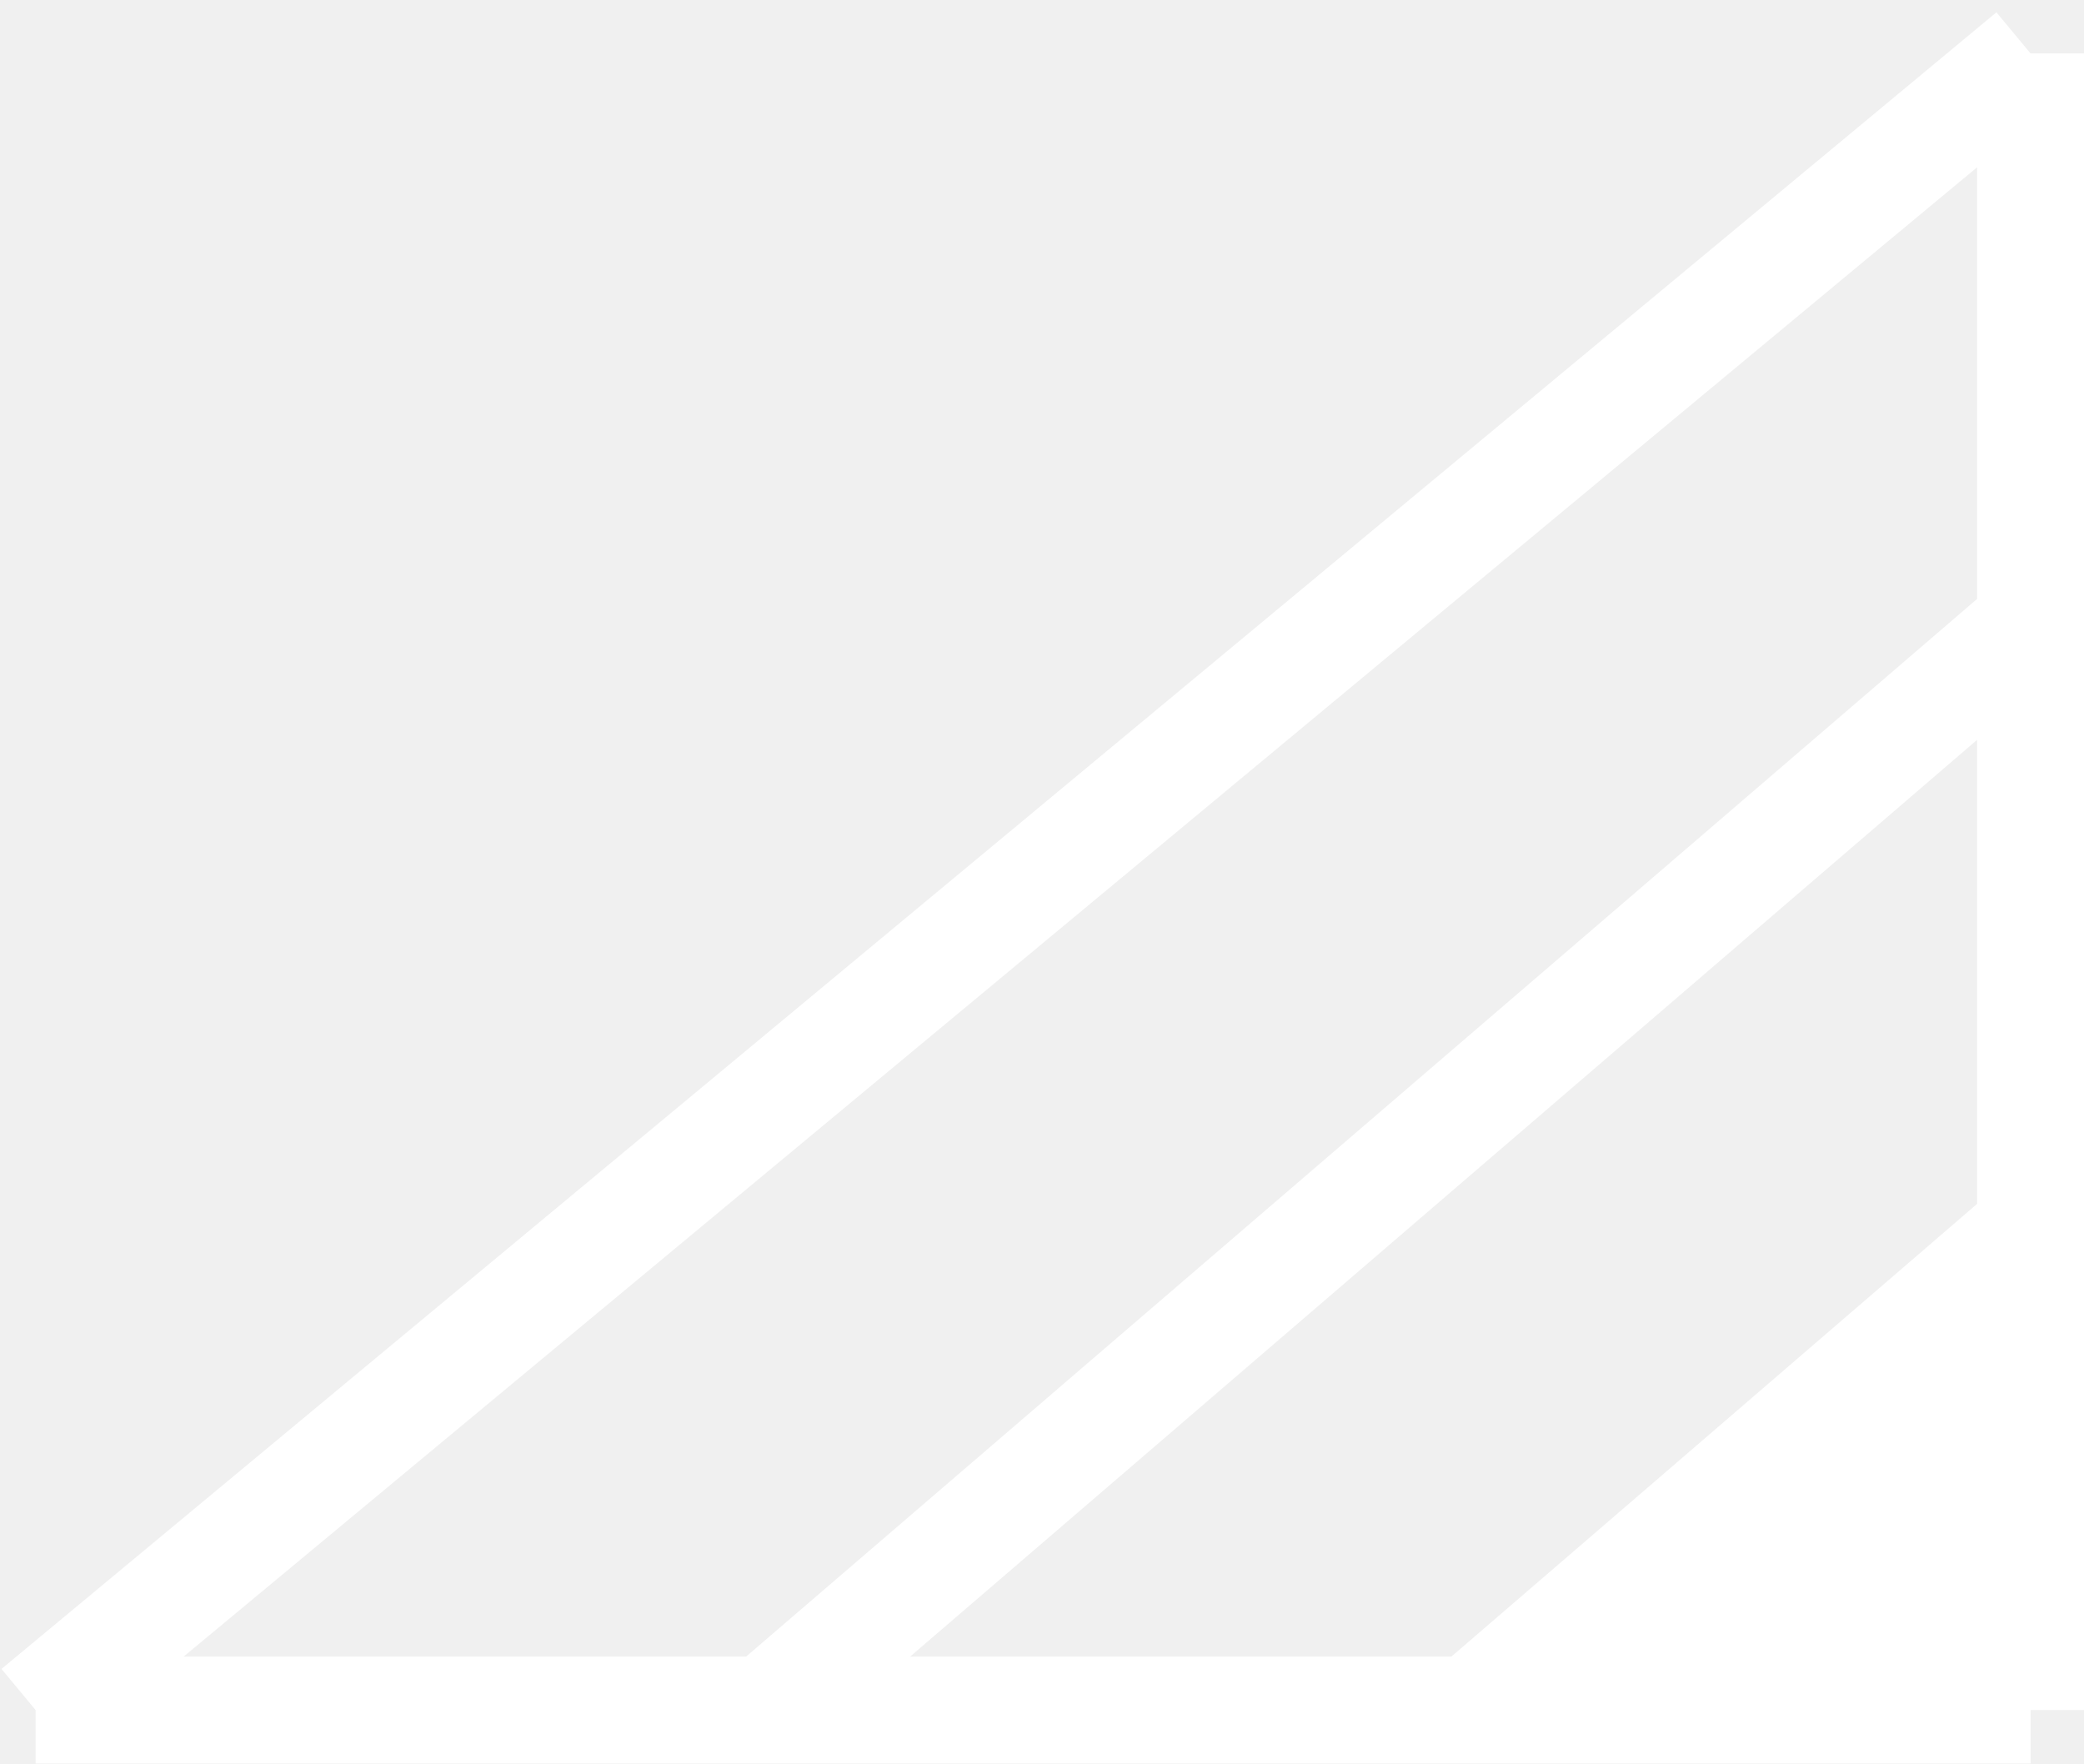
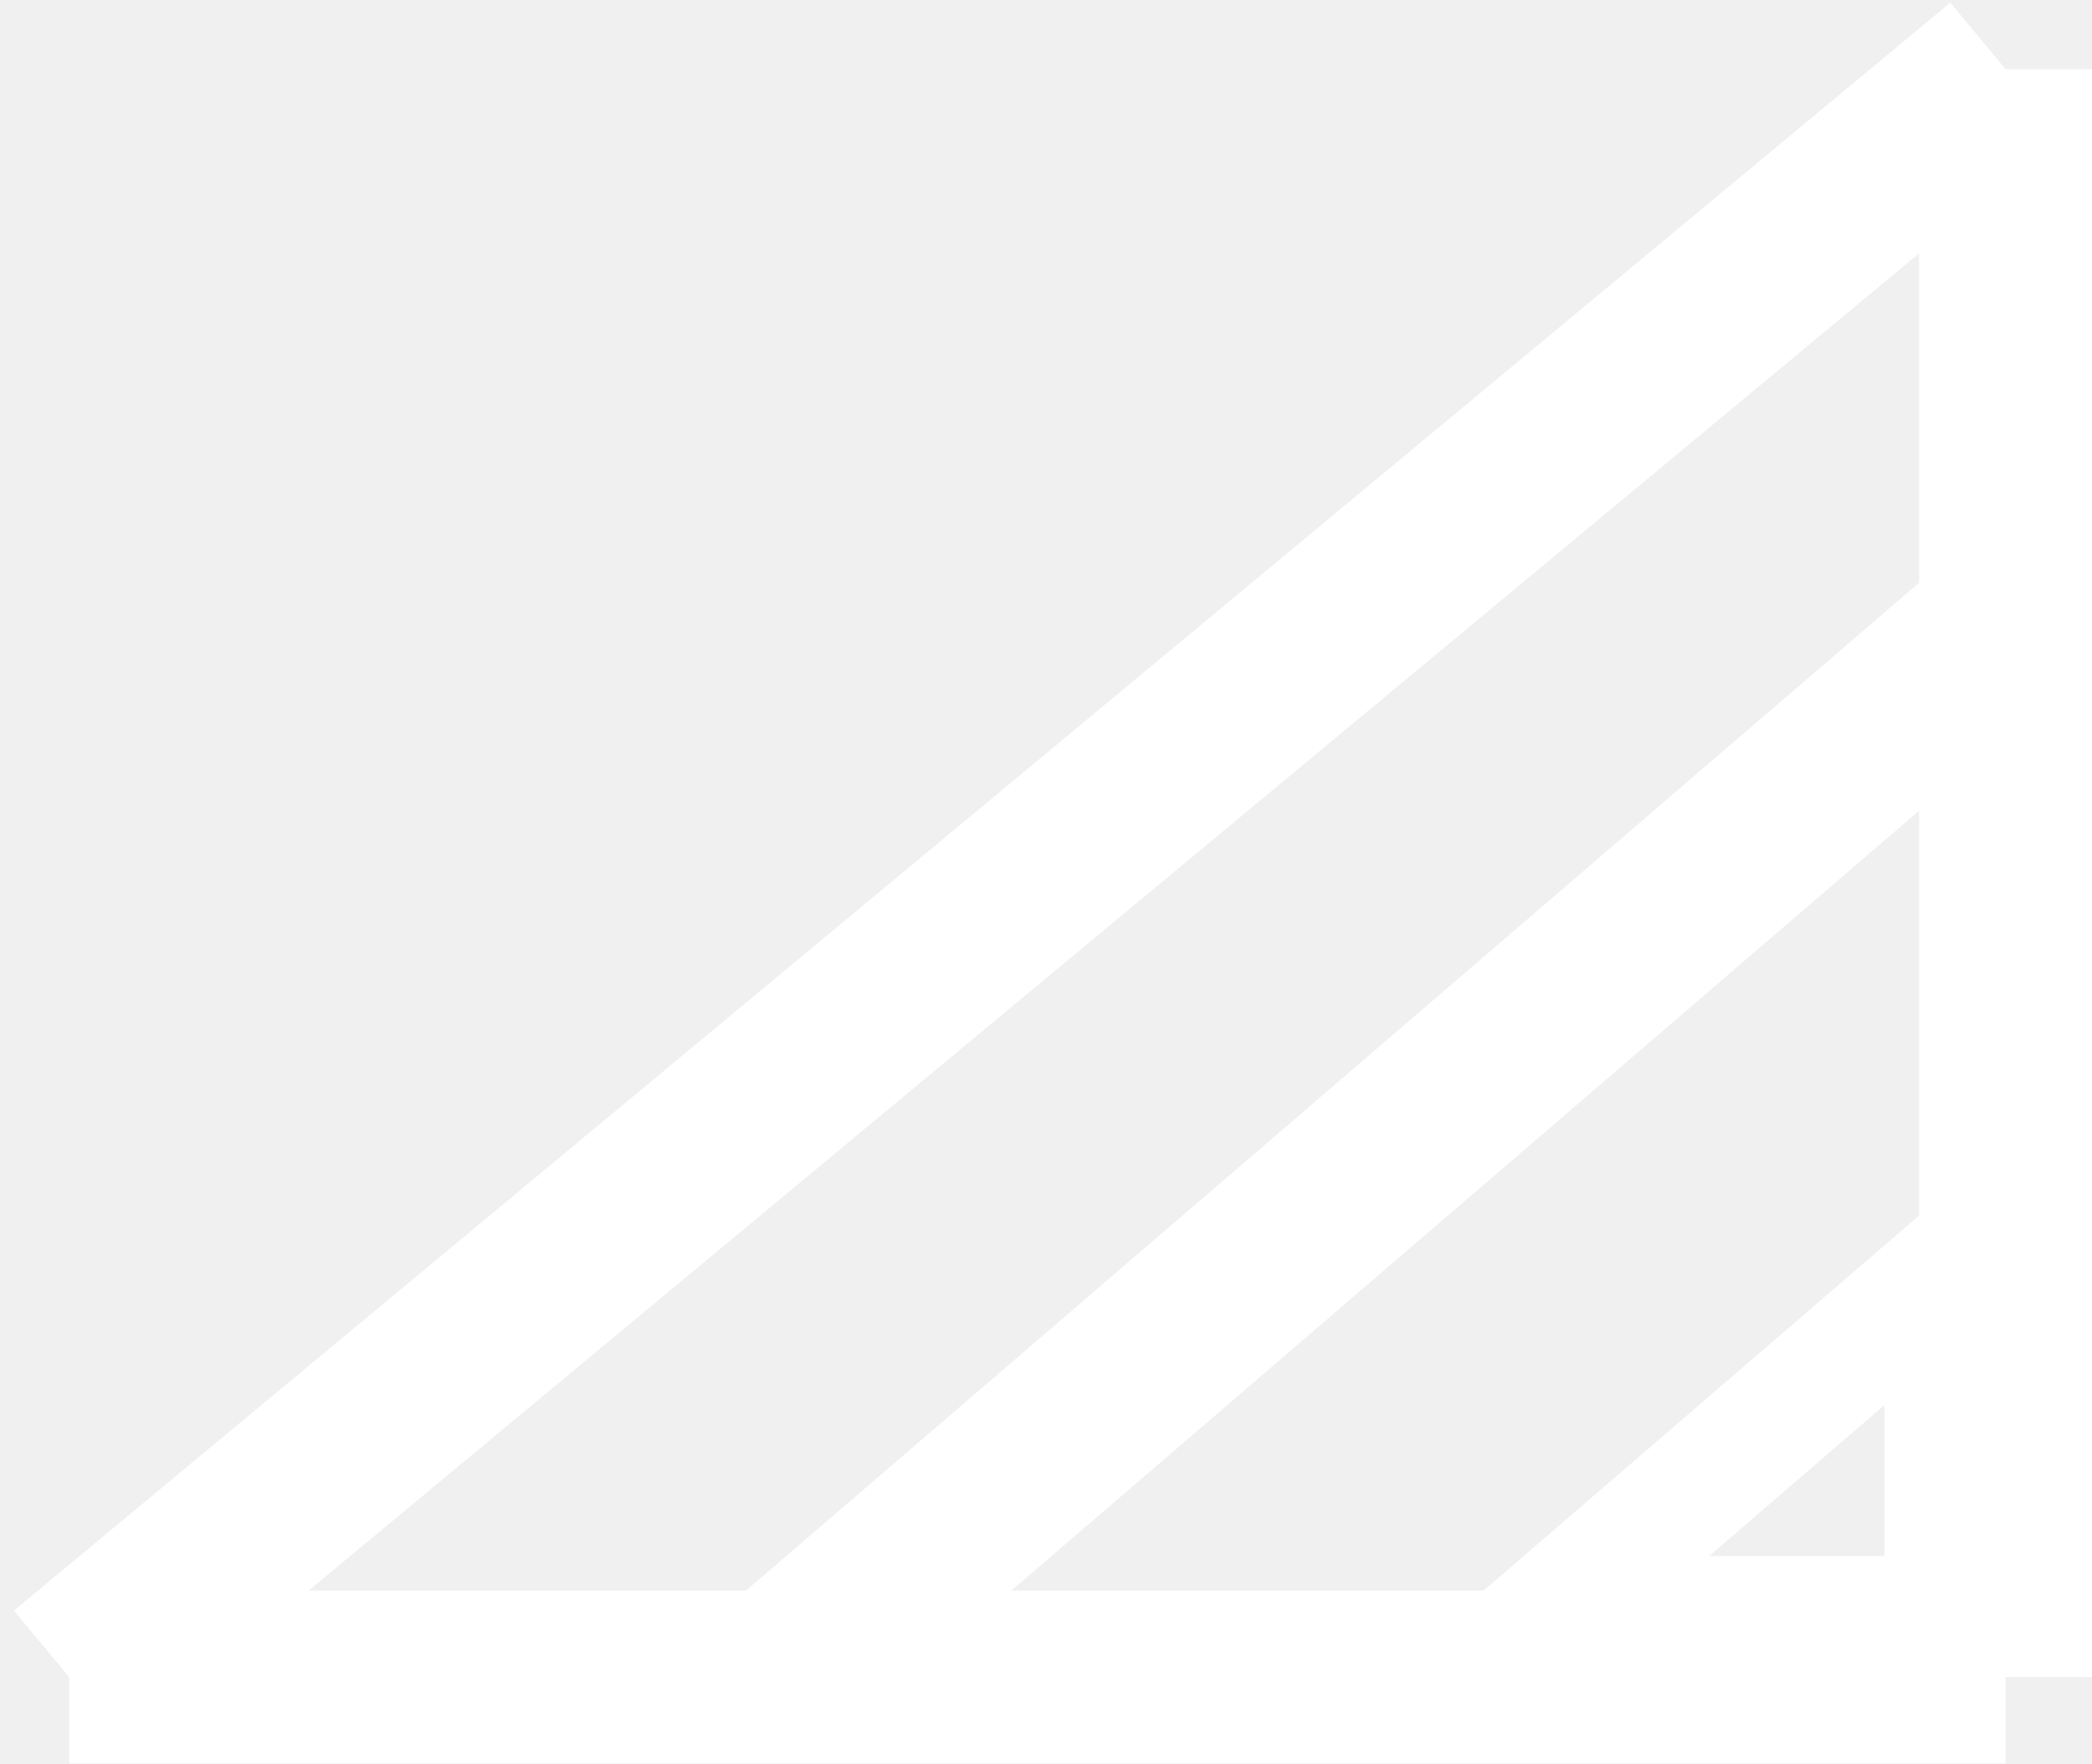
- <svg xmlns="http://www.w3.org/2000/svg" width="117" height="99" viewBox="0 0 117 99" fill="none">
-   <path d="M114 3L2 96" stroke="white" stroke-width="6" />
-   <path d="M114 35L43 96" stroke="white" stroke-width="6" />
-   <path d="M2 96L114 96" stroke="white" stroke-width="6" />
-   <path d="M114 96L114 3" stroke="white" stroke-width="6" />
-   <path d="M114 65V96H78L114 65Z" fill="white" />
+ <svg xmlns="http://www.w3.org/2000/svg" width="121" height="102" viewBox="0 0 121 102" fill="none">
+   <path d="M116 4L4 97" stroke="white" stroke-width="10" />
+   <path d="M116 36L45 97" stroke="white" stroke-width="10" />
+   <path d="M4 97L116 97" stroke="white" stroke-width="10" />
+   <path d="M116 97L116 4" stroke="white" stroke-width="10" />
+   <path d="M89.428 93.5L112.5 73.633V93.5H89.428Z" stroke="white" stroke-width="7" />
</svg>
